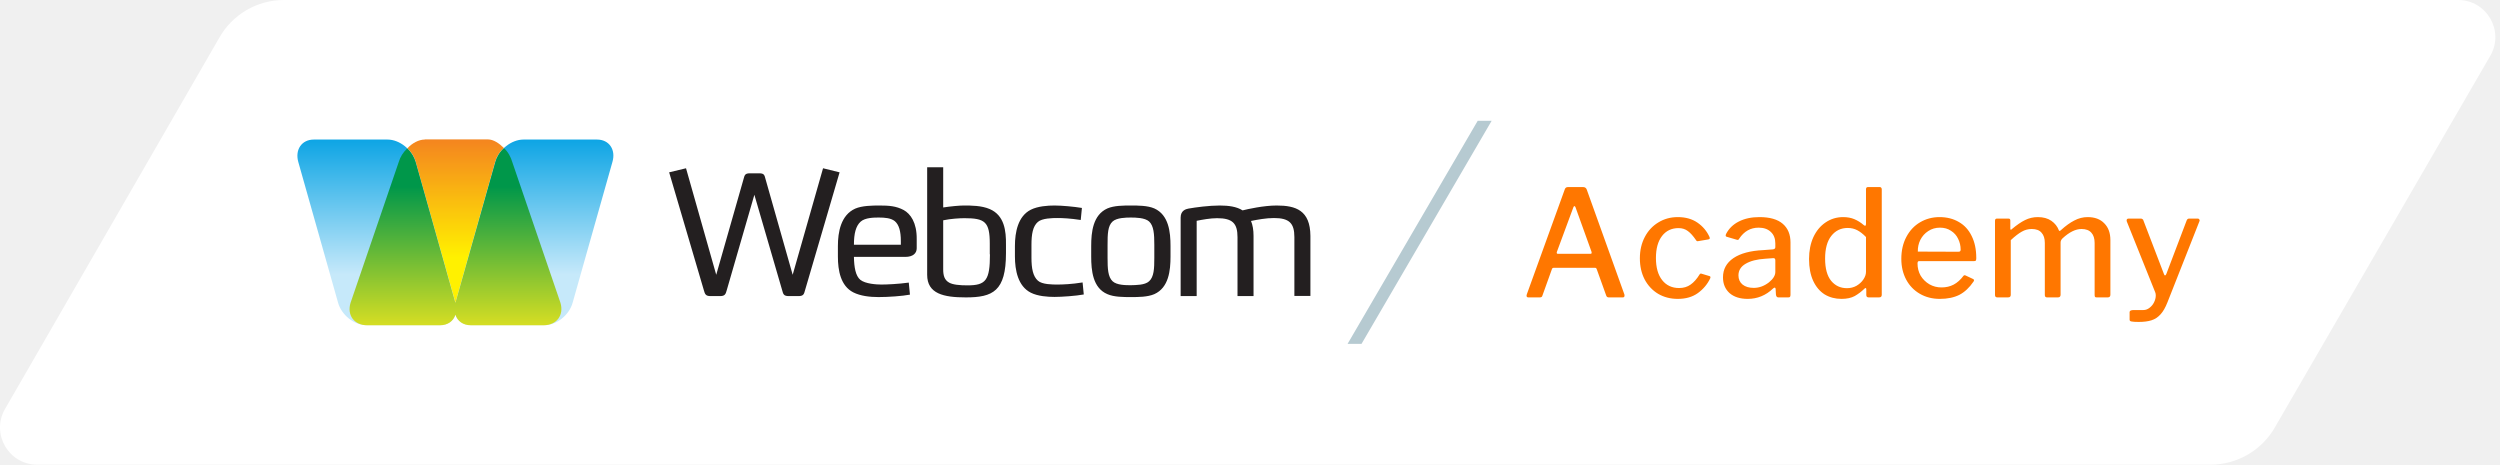
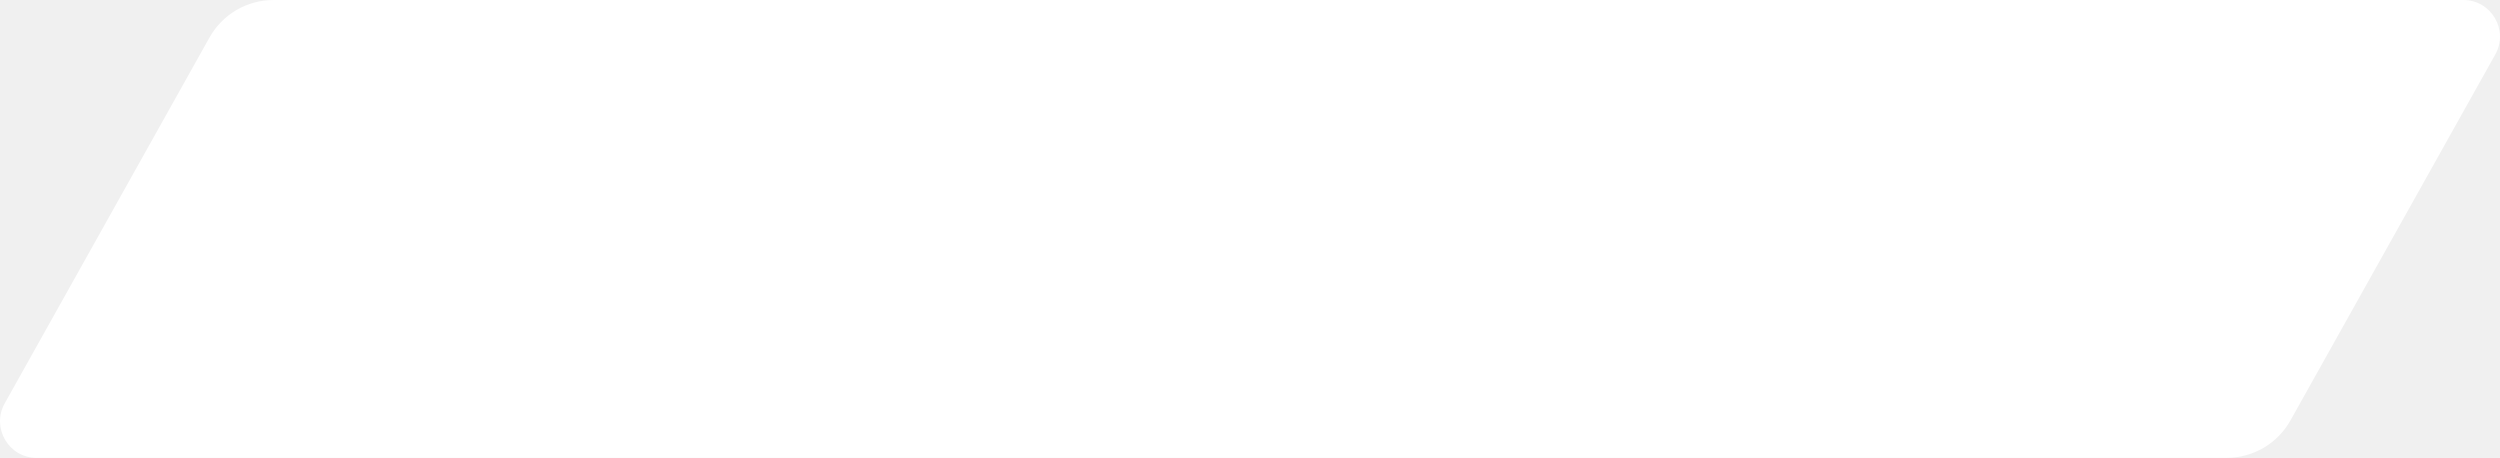
- <svg xmlns="http://www.w3.org/2000/svg" width="269" height="50" viewBox="0 0 269 50" fill="none">
-   <path d="M23.578 4.092C24.992 1.565 27.66 0.001 30.555 0.001L264.496 0C267.551 0 269.477 3.288 267.984 5.954L244.822 45.908C243.408 48.435 240.74 49.999 237.845 49.999L4.004 50C0.949 50 -0.977 46.712 0.516 44.046L23.578 4.092Z" fill="white" />
-   <path d="M164.447 32C164.319 32 164.255 31.936 164.255 31.808L164.287 31.664L168.367 20.384C168.399 20.288 168.441 20.224 168.495 20.192C168.548 20.149 168.623 20.128 168.719 20.128H170.335C170.537 20.128 170.671 20.219 170.735 20.4L174.783 31.68C174.793 31.701 174.799 31.739 174.799 31.792C174.799 31.931 174.74 32 174.623 32H173.103C172.964 32 172.873 31.936 172.831 31.808L171.807 28.96C171.785 28.907 171.764 28.869 171.743 28.848C171.721 28.827 171.679 28.816 171.615 28.816H167.183C167.087 28.816 167.023 28.859 166.991 28.944L165.951 31.84C165.919 31.947 165.828 32 165.679 32H164.447ZM171.119 27.312C171.193 27.312 171.236 27.296 171.247 27.264C171.268 27.221 171.268 27.163 171.247 27.088L169.519 22.288C169.487 22.213 169.449 22.176 169.407 22.176C169.364 22.176 169.327 22.219 169.295 22.304L167.519 27.104L167.503 27.2C167.503 27.275 167.551 27.312 167.647 27.312H171.119ZM180.53 23.36C181.362 23.36 182.066 23.557 182.642 23.952C183.218 24.347 183.65 24.859 183.938 25.488C183.959 25.531 183.97 25.579 183.97 25.632C183.97 25.696 183.922 25.739 183.826 25.76L182.69 25.952H182.642C182.578 25.952 182.525 25.909 182.482 25.824C182.183 25.387 181.895 25.067 181.618 24.864C181.341 24.651 181.005 24.544 180.61 24.544C179.863 24.544 179.271 24.827 178.834 25.392C178.397 25.957 178.178 26.747 178.178 27.76C178.178 28.784 178.402 29.579 178.85 30.144C179.298 30.709 179.906 30.992 180.674 30.992C181.154 30.992 181.565 30.869 181.906 30.624C182.258 30.379 182.583 30.011 182.882 29.52C182.914 29.477 182.946 29.451 182.978 29.44C183.01 29.429 183.053 29.435 183.106 29.456L183.954 29.712C184.05 29.744 184.071 29.824 184.018 29.952C183.719 30.581 183.277 31.109 182.69 31.536C182.114 31.952 181.394 32.16 180.53 32.16C179.741 32.16 179.037 31.979 178.418 31.616C177.799 31.243 177.314 30.725 176.962 30.064C176.621 29.403 176.45 28.645 176.45 27.792C176.45 26.939 176.626 26.176 176.978 25.504C177.33 24.832 177.815 24.309 178.434 23.936C179.053 23.552 179.751 23.36 180.53 23.36ZM190.785 31.04C190.006 31.787 189.094 32.16 188.049 32.16C187.228 32.16 186.577 31.952 186.097 31.536C185.628 31.109 185.393 30.544 185.393 29.84C185.393 28.976 185.766 28.288 186.513 27.776C187.27 27.264 188.342 26.976 189.729 26.912L190.769 26.832C190.94 26.811 191.025 26.731 191.025 26.592V26.192C191.025 25.669 190.865 25.259 190.545 24.96C190.225 24.651 189.788 24.496 189.233 24.496C188.358 24.496 187.66 24.891 187.137 25.68C187.105 25.744 187.068 25.787 187.025 25.808C186.993 25.819 186.94 25.813 186.865 25.792L185.777 25.472C185.713 25.451 185.681 25.408 185.681 25.344C185.681 25.301 185.697 25.243 185.729 25.168C186.028 24.592 186.481 24.149 187.089 23.84C187.708 23.52 188.449 23.36 189.313 23.36C190.433 23.36 191.27 23.6 191.825 24.08C192.38 24.56 192.657 25.227 192.657 26.08V31.728C192.657 31.835 192.636 31.909 192.593 31.952C192.561 31.984 192.502 32 192.417 32H191.345C191.196 32 191.11 31.893 191.089 31.68L191.057 31.072C191.036 30.987 191.004 30.944 190.961 30.944C190.929 30.944 190.87 30.976 190.785 31.04ZM191.025 28.016C191.025 27.845 190.95 27.765 190.801 27.776L189.937 27.84C189.052 27.893 188.348 28.075 187.825 28.384C187.313 28.683 187.057 29.099 187.057 29.632C187.057 30.048 187.206 30.379 187.505 30.624C187.804 30.859 188.204 30.976 188.705 30.976C189.281 30.976 189.825 30.779 190.337 30.384C190.796 30.011 191.025 29.637 191.025 29.264V28.016ZM201.069 32C200.898 32 200.813 31.915 200.813 31.744V31.136C200.813 31.04 200.786 30.992 200.733 30.992C200.701 30.992 200.658 31.019 200.605 31.072C200.285 31.381 199.938 31.643 199.565 31.856C199.192 32.059 198.717 32.16 198.141 32.16C197.469 32.16 196.866 32 196.333 31.68C195.81 31.349 195.4 30.864 195.101 30.224C194.802 29.573 194.653 28.789 194.653 27.872C194.653 26.987 194.808 26.203 195.117 25.52C195.437 24.837 195.874 24.309 196.429 23.936C196.994 23.552 197.624 23.36 198.317 23.36C198.776 23.36 199.181 23.435 199.533 23.584C199.885 23.733 200.216 23.941 200.525 24.208C200.578 24.261 200.632 24.288 200.685 24.288C200.749 24.288 200.781 24.224 200.781 24.096V20.368C200.781 20.208 200.85 20.128 200.989 20.128H202.269C202.333 20.128 202.381 20.149 202.413 20.192C202.456 20.235 202.477 20.293 202.477 20.368V31.728C202.477 31.824 202.45 31.893 202.397 31.936C202.354 31.979 202.28 32 202.173 32H201.069ZM200.781 25.504C200.461 25.173 200.146 24.928 199.837 24.768C199.528 24.608 199.186 24.528 198.813 24.528C198.088 24.528 197.501 24.811 197.053 25.376C196.605 25.941 196.381 26.757 196.381 27.824C196.381 28.891 196.6 29.691 197.037 30.224C197.474 30.747 198.04 31.008 198.733 31.008C199.106 31.008 199.448 30.923 199.757 30.752C200.066 30.571 200.312 30.347 200.493 30.08C200.685 29.803 200.781 29.525 200.781 29.248V25.504ZM206.326 28.352C206.326 28.832 206.438 29.269 206.662 29.664C206.897 30.048 207.211 30.357 207.606 30.592C208.001 30.816 208.433 30.928 208.902 30.928C209.393 30.928 209.83 30.827 210.214 30.624C210.598 30.421 210.95 30.107 211.27 29.68C211.302 29.637 211.339 29.616 211.382 29.616C211.435 29.616 211.478 29.627 211.51 29.648L212.326 30.032C212.379 30.064 212.406 30.107 212.406 30.16C212.406 30.192 212.39 30.235 212.358 30.288C211.91 30.949 211.398 31.429 210.822 31.728C210.246 32.016 209.547 32.16 208.726 32.16C207.926 32.16 207.211 31.979 206.582 31.616C205.953 31.253 205.462 30.747 205.11 30.096C204.758 29.435 204.582 28.688 204.582 27.856C204.582 26.96 204.763 26.171 205.126 25.488C205.489 24.805 205.979 24.283 206.598 23.92C207.227 23.547 207.926 23.36 208.694 23.36C209.483 23.36 210.177 23.536 210.774 23.888C211.371 24.229 211.83 24.731 212.15 25.392C212.481 26.053 212.646 26.837 212.646 27.744V27.808C212.646 27.904 212.63 27.979 212.598 28.032C212.577 28.075 212.513 28.096 212.406 28.096H206.486C206.379 28.096 206.326 28.181 206.326 28.352ZM210.694 27.088C210.801 27.088 210.87 27.072 210.902 27.04C210.945 27.008 210.966 26.949 210.966 26.864C210.966 26.448 210.875 26.059 210.694 25.696C210.523 25.333 210.267 25.045 209.926 24.832C209.595 24.608 209.201 24.496 208.742 24.496C208.262 24.496 207.841 24.619 207.478 24.864C207.115 25.099 206.833 25.413 206.63 25.808C206.438 26.192 206.347 26.613 206.358 27.072L210.694 27.088ZM214.918 32C214.748 32 214.662 31.915 214.662 31.744V23.76C214.662 23.6 214.732 23.52 214.87 23.52H216.118C216.246 23.52 216.31 23.589 216.31 23.728V24.608C216.31 24.672 216.326 24.709 216.358 24.72C216.39 24.731 216.428 24.709 216.47 24.656C217.004 24.208 217.478 23.883 217.894 23.68C218.321 23.467 218.78 23.36 219.27 23.36C219.857 23.36 220.342 23.493 220.727 23.76C221.11 24.027 221.382 24.373 221.542 24.8C221.564 24.832 221.585 24.848 221.606 24.848C221.649 24.848 221.697 24.821 221.75 24.768C222.252 24.309 222.732 23.963 223.191 23.728C223.649 23.483 224.129 23.36 224.63 23.36C225.399 23.36 225.996 23.584 226.423 24.032C226.86 24.469 227.078 25.072 227.078 25.84V31.712C227.078 31.904 226.983 32 226.791 32H225.606C225.521 32 225.463 31.984 225.431 31.952C225.398 31.909 225.382 31.84 225.382 31.744V26.144C225.382 25.664 225.265 25.296 225.031 25.04C224.796 24.773 224.444 24.64 223.974 24.64C223.334 24.64 222.652 24.976 221.927 25.648C221.852 25.723 221.798 25.797 221.766 25.872C221.734 25.936 221.719 26.016 221.719 26.112V31.712C221.719 31.904 221.623 32 221.431 32H220.262C220.102 32 220.023 31.915 220.023 31.744V26.144C220.023 25.664 219.905 25.296 219.67 25.04C219.446 24.773 219.094 24.64 218.614 24.64C218.23 24.64 217.873 24.736 217.542 24.928C217.212 25.109 216.817 25.413 216.358 25.84V31.728C216.358 31.824 216.332 31.893 216.278 31.936C216.236 31.979 216.161 32 216.054 32H214.918ZM230.121 34.64C229.758 34.64 229.502 34.624 229.353 34.592C229.214 34.571 229.145 34.507 229.145 34.4V33.584C229.145 33.435 229.294 33.36 229.593 33.36H230.633C230.868 33.36 231.086 33.28 231.289 33.12C231.502 32.96 231.668 32.757 231.785 32.512C231.902 32.267 231.961 32.027 231.961 31.792C231.961 31.653 231.94 31.536 231.897 31.44L228.841 23.824C228.83 23.803 228.825 23.765 228.825 23.712C228.825 23.584 228.9 23.52 229.049 23.52H230.361C230.425 23.52 230.484 23.541 230.537 23.584C230.59 23.616 230.622 23.664 230.633 23.728L232.841 29.488C232.873 29.584 232.91 29.632 232.953 29.632C233.017 29.632 233.07 29.568 233.113 29.44L235.289 23.712C235.342 23.584 235.428 23.52 235.545 23.52H236.489C236.564 23.52 236.617 23.552 236.649 23.616C236.692 23.669 236.697 23.728 236.665 23.792L233.225 32.512C233.001 33.088 232.75 33.525 232.473 33.824C232.196 34.133 231.87 34.347 231.497 34.464C231.134 34.581 230.676 34.64 230.121 34.64Z" fill="#FF7700" />
-   <path fill-rule="evenodd" clip-rule="evenodd" d="M64.246 15.017H56.322C55.03 15.017 53.675 16.086 53.286 17.427L49.004 32.575L44.723 17.427C44.349 16.102 42.995 15.017 41.702 15.017H33.762C32.47 15.017 31.723 16.102 32.096 17.427L36.378 32.575C36.751 33.9 38.106 34.985 39.414 34.985H47.338C48.179 34.985 48.786 34.522 49.004 33.836C49.222 34.522 49.83 34.985 50.67 34.985H58.595C59.887 34.985 61.242 33.916 61.615 32.575L65.897 17.427C66.286 16.102 65.539 15.017 64.246 15.017Z" fill="url(#paint0_linear)" />
-   <path fill-rule="evenodd" clip-rule="evenodd" d="M45.704 15.016C45.065 15.016 44.349 15.399 43.835 15.958C44.256 16.357 44.583 16.867 44.723 17.41L49.004 32.558L53.286 17.41C53.457 16.82 53.753 16.341 54.22 15.926C53.706 15.415 53.099 15 52.492 15H45.704V15.016Z" fill="url(#paint1_linear)" />
-   <path fill-rule="evenodd" clip-rule="evenodd" d="M60.307 32.59L55.123 17.442C54.967 16.899 54.671 16.341 54.236 15.942C53.753 16.357 53.457 16.884 53.301 17.426L49.004 32.574V32.59L44.723 17.442C44.567 16.899 44.256 16.373 43.82 15.974C43.384 16.373 43.057 16.899 42.901 17.442L37.717 32.59C37.312 33.915 38.121 35 39.507 35H47.338C48.179 35 48.786 34.553 49.004 33.867C49.222 34.553 49.83 35 50.67 35H58.502C59.903 34.984 60.697 33.915 60.307 32.59Z" fill="url(#paint2_linear)" />
-   <path d="M88.56 18.105L85.292 29.567L82.368 19.26C82.259 18.858 82.241 18.648 81.696 18.648H80.68C80.153 18.648 80.117 18.858 80.008 19.26L77.066 29.567L73.816 18.105L72 18.543L75.74 31.247C75.85 31.633 75.922 31.86 76.449 31.86H77.484C78.01 31.86 78.083 31.633 78.192 31.247L81.17 20.957L84.166 31.247C84.275 31.65 84.329 31.86 84.874 31.86H85.909C86.454 31.86 86.508 31.65 86.617 31.247L90.34 18.543L88.56 18.105ZM97.24 22.602C96.422 22.165 95.642 22.113 94.625 22.113C93.844 22.113 92.754 22.13 92.028 22.445C90.467 23.145 90.158 24.983 90.158 26.47V27.608C90.158 29.095 90.448 30.758 91.81 31.457C92.573 31.843 93.572 31.965 94.534 31.965C95.587 31.965 97.076 31.86 97.911 31.703L97.784 30.407C96.64 30.565 95.406 30.617 94.843 30.617C94.316 30.617 93.118 30.547 92.573 30.11C92.064 29.69 91.901 28.762 91.883 27.642H97.403C98.256 27.642 98.638 27.24 98.638 26.715V25.718C98.656 23.95 97.966 23.005 97.24 22.602ZM96.931 26.33H91.883C91.883 25.14 92.083 24.317 92.609 23.845C93.1 23.407 94.08 23.407 94.57 23.407C95.206 23.407 95.859 23.46 96.277 23.793C96.731 24.177 96.931 24.878 96.931 25.945C96.931 26.26 96.931 26.05 96.931 26.33ZM106.5 22.497C105.61 22.113 104.503 22.113 103.704 22.113C103.232 22.113 102.287 22.2 101.488 22.323V18H99.763V29.567C99.763 31.615 101.543 32 103.922 32C106.827 32 108.243 31.335 108.243 27.24V26.33C108.261 24.843 108.08 23.18 106.5 22.497ZM106.518 27.363C106.518 30.163 106.082 30.705 104.103 30.705C103.232 30.705 102.523 30.635 102.124 30.407C101.634 30.128 101.488 29.672 101.488 28.99V23.705C102.287 23.53 103.304 23.477 103.776 23.477C105.973 23.477 106.5 23.863 106.5 26.207V27.363H106.518ZM113.781 30.617C113.255 30.617 112.129 30.617 111.675 30.198C111.148 29.725 110.985 28.885 110.985 27.73V26.348C110.985 25.192 111.13 24.352 111.675 23.88C112.129 23.477 113.237 23.46 113.781 23.46C114.344 23.46 115.143 23.495 116.287 23.67C116.287 23.67 116.414 22.41 116.414 22.375C115.579 22.235 114.253 22.113 113.473 22.113C112.728 22.113 111.675 22.183 110.912 22.567C109.532 23.267 109.206 24.983 109.206 26.47V27.59C109.206 29.078 109.532 30.793 110.912 31.492C111.675 31.878 112.728 31.948 113.473 31.948C114.253 31.948 115.761 31.843 116.614 31.685L116.487 30.39C115.325 30.582 114.326 30.617 113.781 30.617ZM124.204 22.427C123.478 22.113 122.461 22.113 121.68 22.113C120.899 22.113 119.882 22.113 119.156 22.427C117.594 23.128 117.413 24.983 117.413 26.47V27.608C117.413 29.095 117.576 30.985 119.156 31.65C119.864 31.965 120.899 31.965 121.68 31.965C122.461 31.965 123.478 31.965 124.204 31.65C125.766 30.95 125.947 29.095 125.947 27.608V26.47C125.947 24.983 125.766 23.128 124.204 22.427ZM124.204 27.747C124.204 28.902 124.168 29.795 123.641 30.267C123.187 30.688 122.207 30.67 121.68 30.688C121.135 30.688 120.173 30.688 119.719 30.267C119.211 29.795 119.174 28.902 119.174 27.747V26.348C119.174 25.192 119.192 24.3 119.719 23.828C120.173 23.425 121.153 23.407 121.68 23.407C122.207 23.407 123.187 23.425 123.641 23.828C124.149 24.3 124.204 25.192 124.204 26.348V27.747ZM137.368 22.113C135.97 22.113 134.263 22.497 133.701 22.637C133.065 22.235 132.212 22.113 131.249 22.113C130.105 22.113 128.653 22.305 127.872 22.445C127.618 22.497 127.037 22.637 127.037 23.407V31.86H128.762V23.758C129.379 23.635 130.232 23.477 130.959 23.477C132.629 23.477 133.156 24.038 133.156 25.525V31.86H134.881V25.385C134.881 24.738 134.79 24.212 134.608 23.775C135.298 23.635 136.224 23.46 137.078 23.46C138.73 23.46 139.275 24.02 139.275 25.508V31.843H141V25.385C140.982 22.62 139.42 22.113 137.368 22.113Z" fill="#231F20" />
-   <path d="M159 13L145 37H146.5L160.5 13H159Z" fill="#B6CAD1" />
-   <defs>
-     <linearGradient id="paint0_linear" x1="49.008" y1="29.54" x2="49.008" y2="13.966" gradientUnits="userSpaceOnUse">
-       <stop stop-color="#C6E9FA" />
-       <stop offset="1" stop-color="#00A0E3" />
-     </linearGradient>
-     <linearGradient id="paint1_linear" x1="49.024" y1="27.707" x2="49.024" y2="14.576" gradientUnits="userSpaceOnUse">
-       <stop stop-color="#FFF100" />
-       <stop offset="1" stop-color="#F48120" />
-     </linearGradient>
-     <linearGradient id="paint2_linear" x1="49.009" y1="35.035" x2="49.009" y2="20.073" gradientUnits="userSpaceOnUse">
-       <stop stop-color="#D6DE23" />
-       <stop offset="1" stop-color="#00974A" />
-     </linearGradient>
-   </defs>
+ <svg xmlns="http://www.w3.org/2000/svg" width="273" height="50" viewBox="0 0 273 50" fill="none">
+   <path d="M22.88 4.093C23.574 2.853 24.586 1.82 25.812 1.101C27.038 0.382 28.433 0.002 29.855 0.002L268.995 0C272.05 0 273.977 3.288 272.483 5.954L250.12 45.907C249.426 47.148 248.414 48.181 247.187 48.9C245.961 49.619 244.565 49.998 243.143 49.998L4.003 50C0.948 50 -0.977 46.712 0.515 44.046L22.878 4.093H22.88Z" fill="white" />
</svg>
